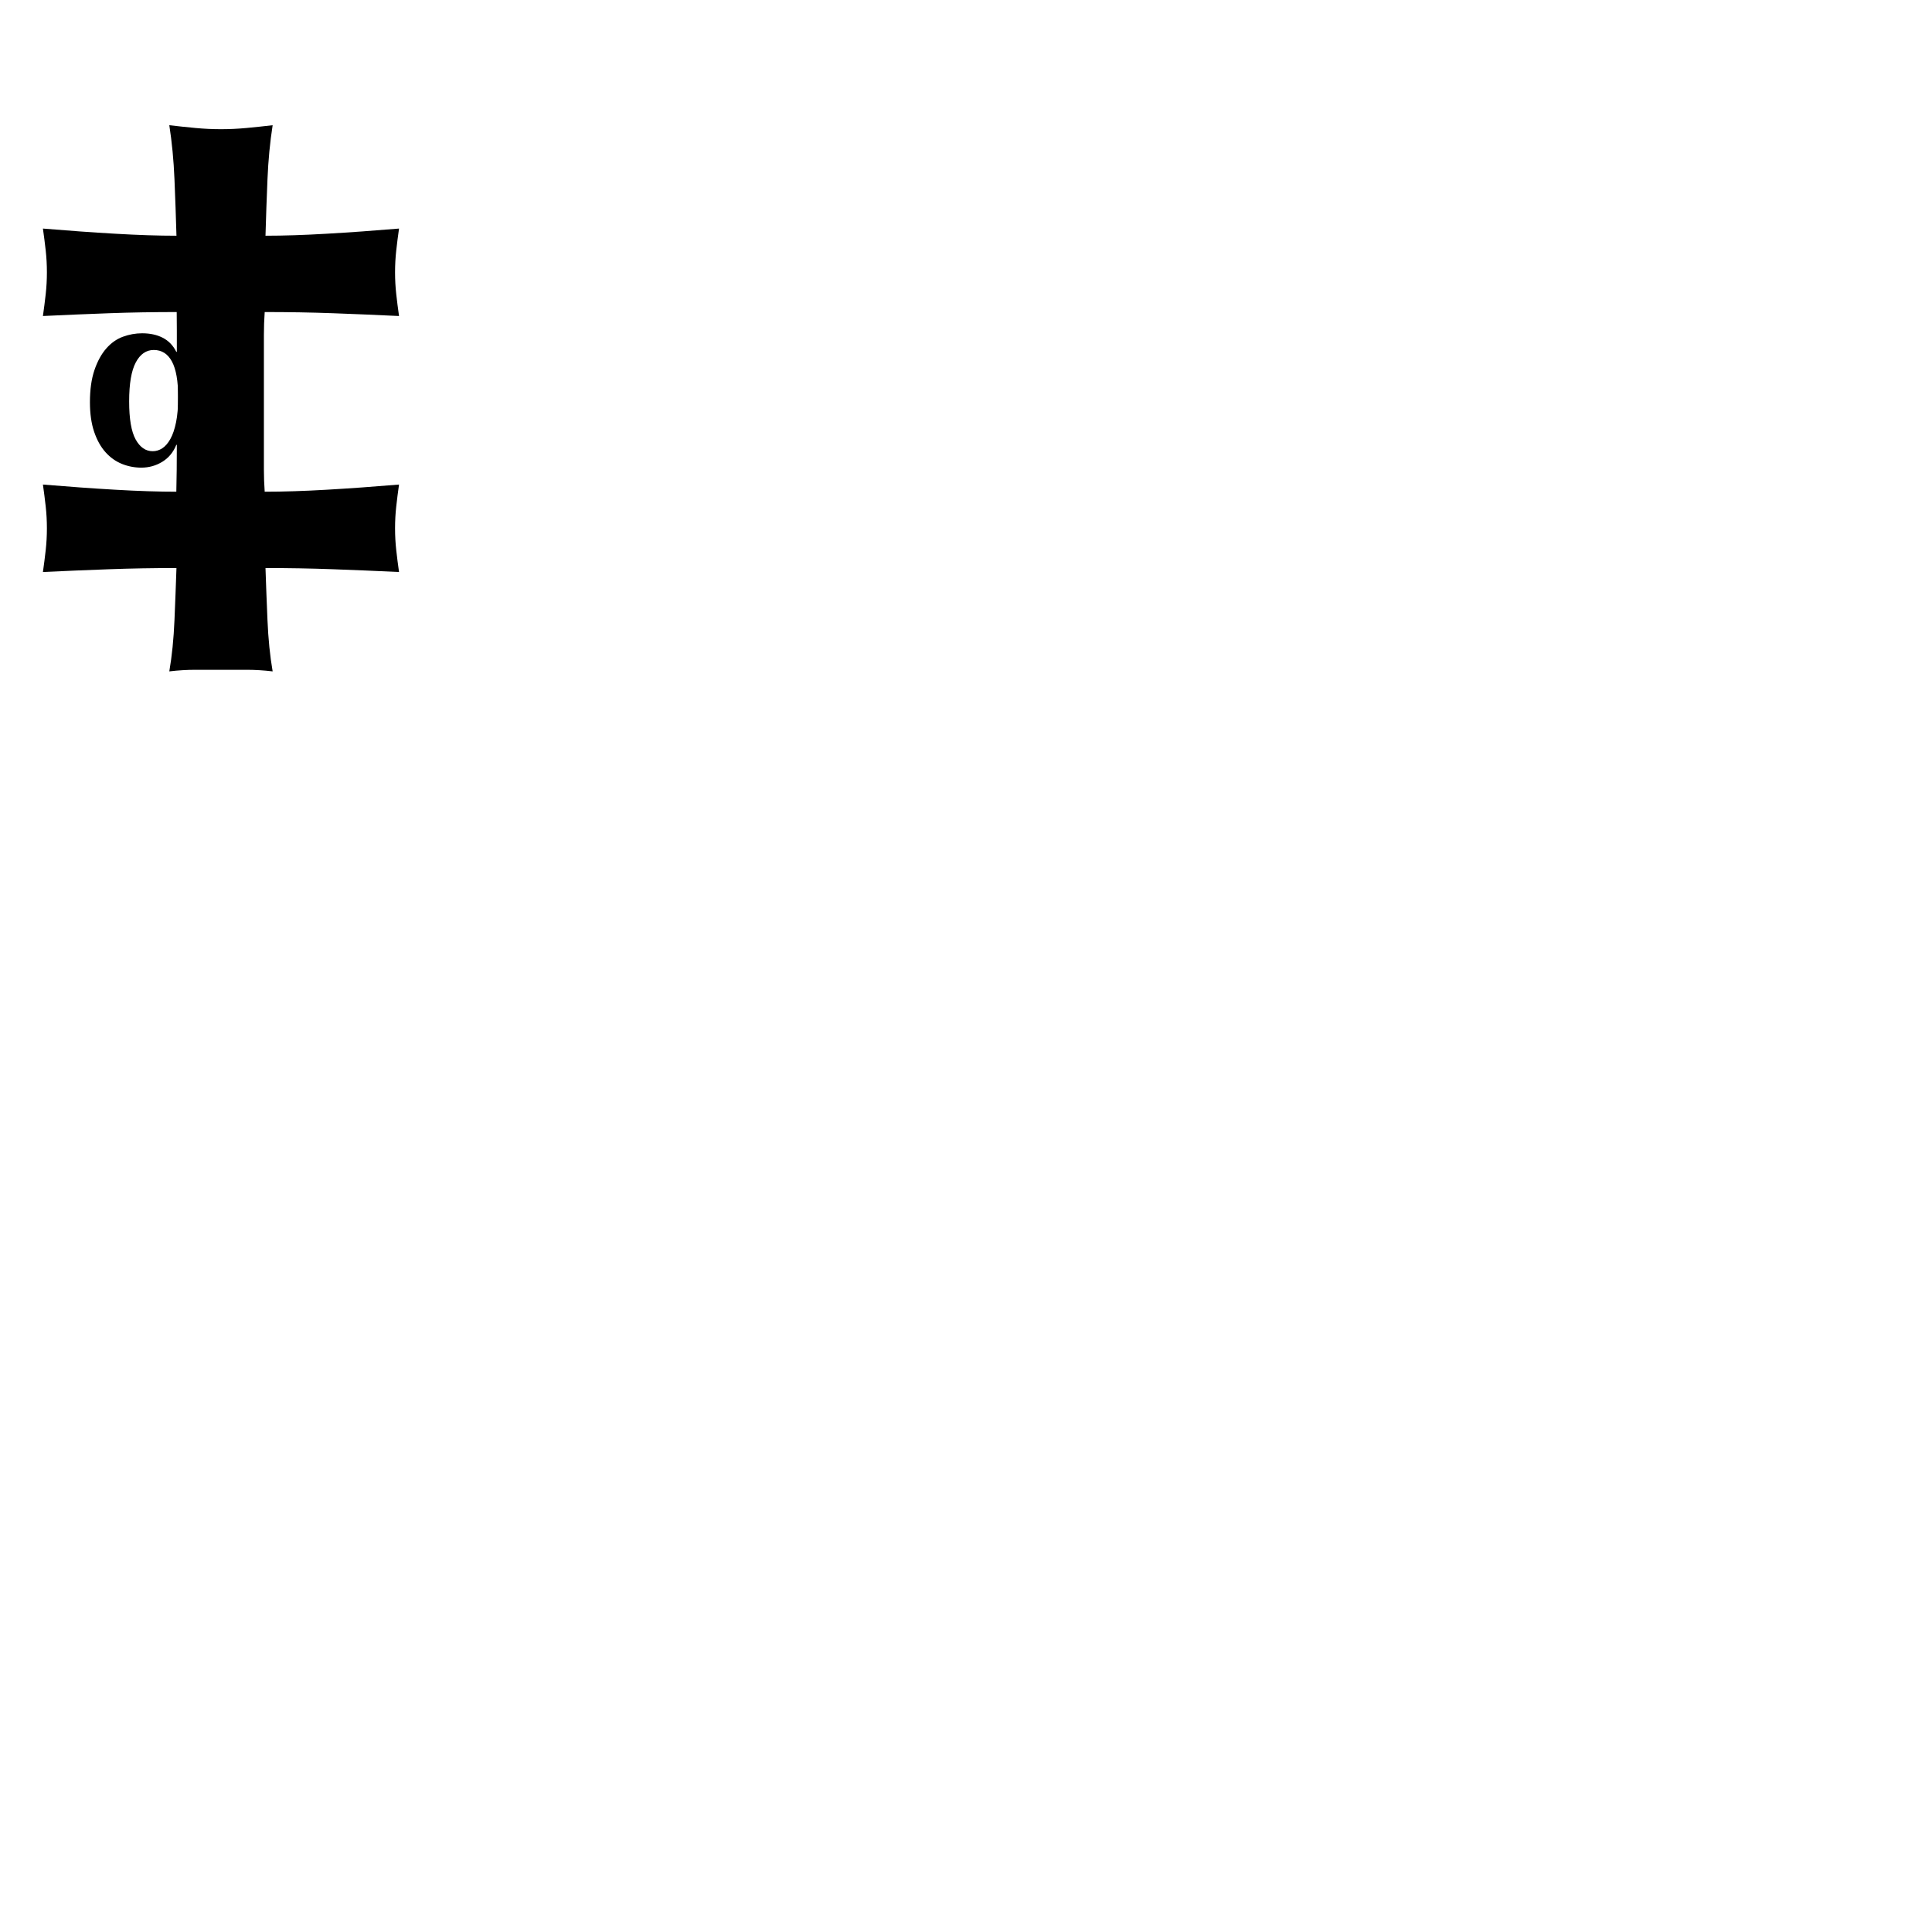
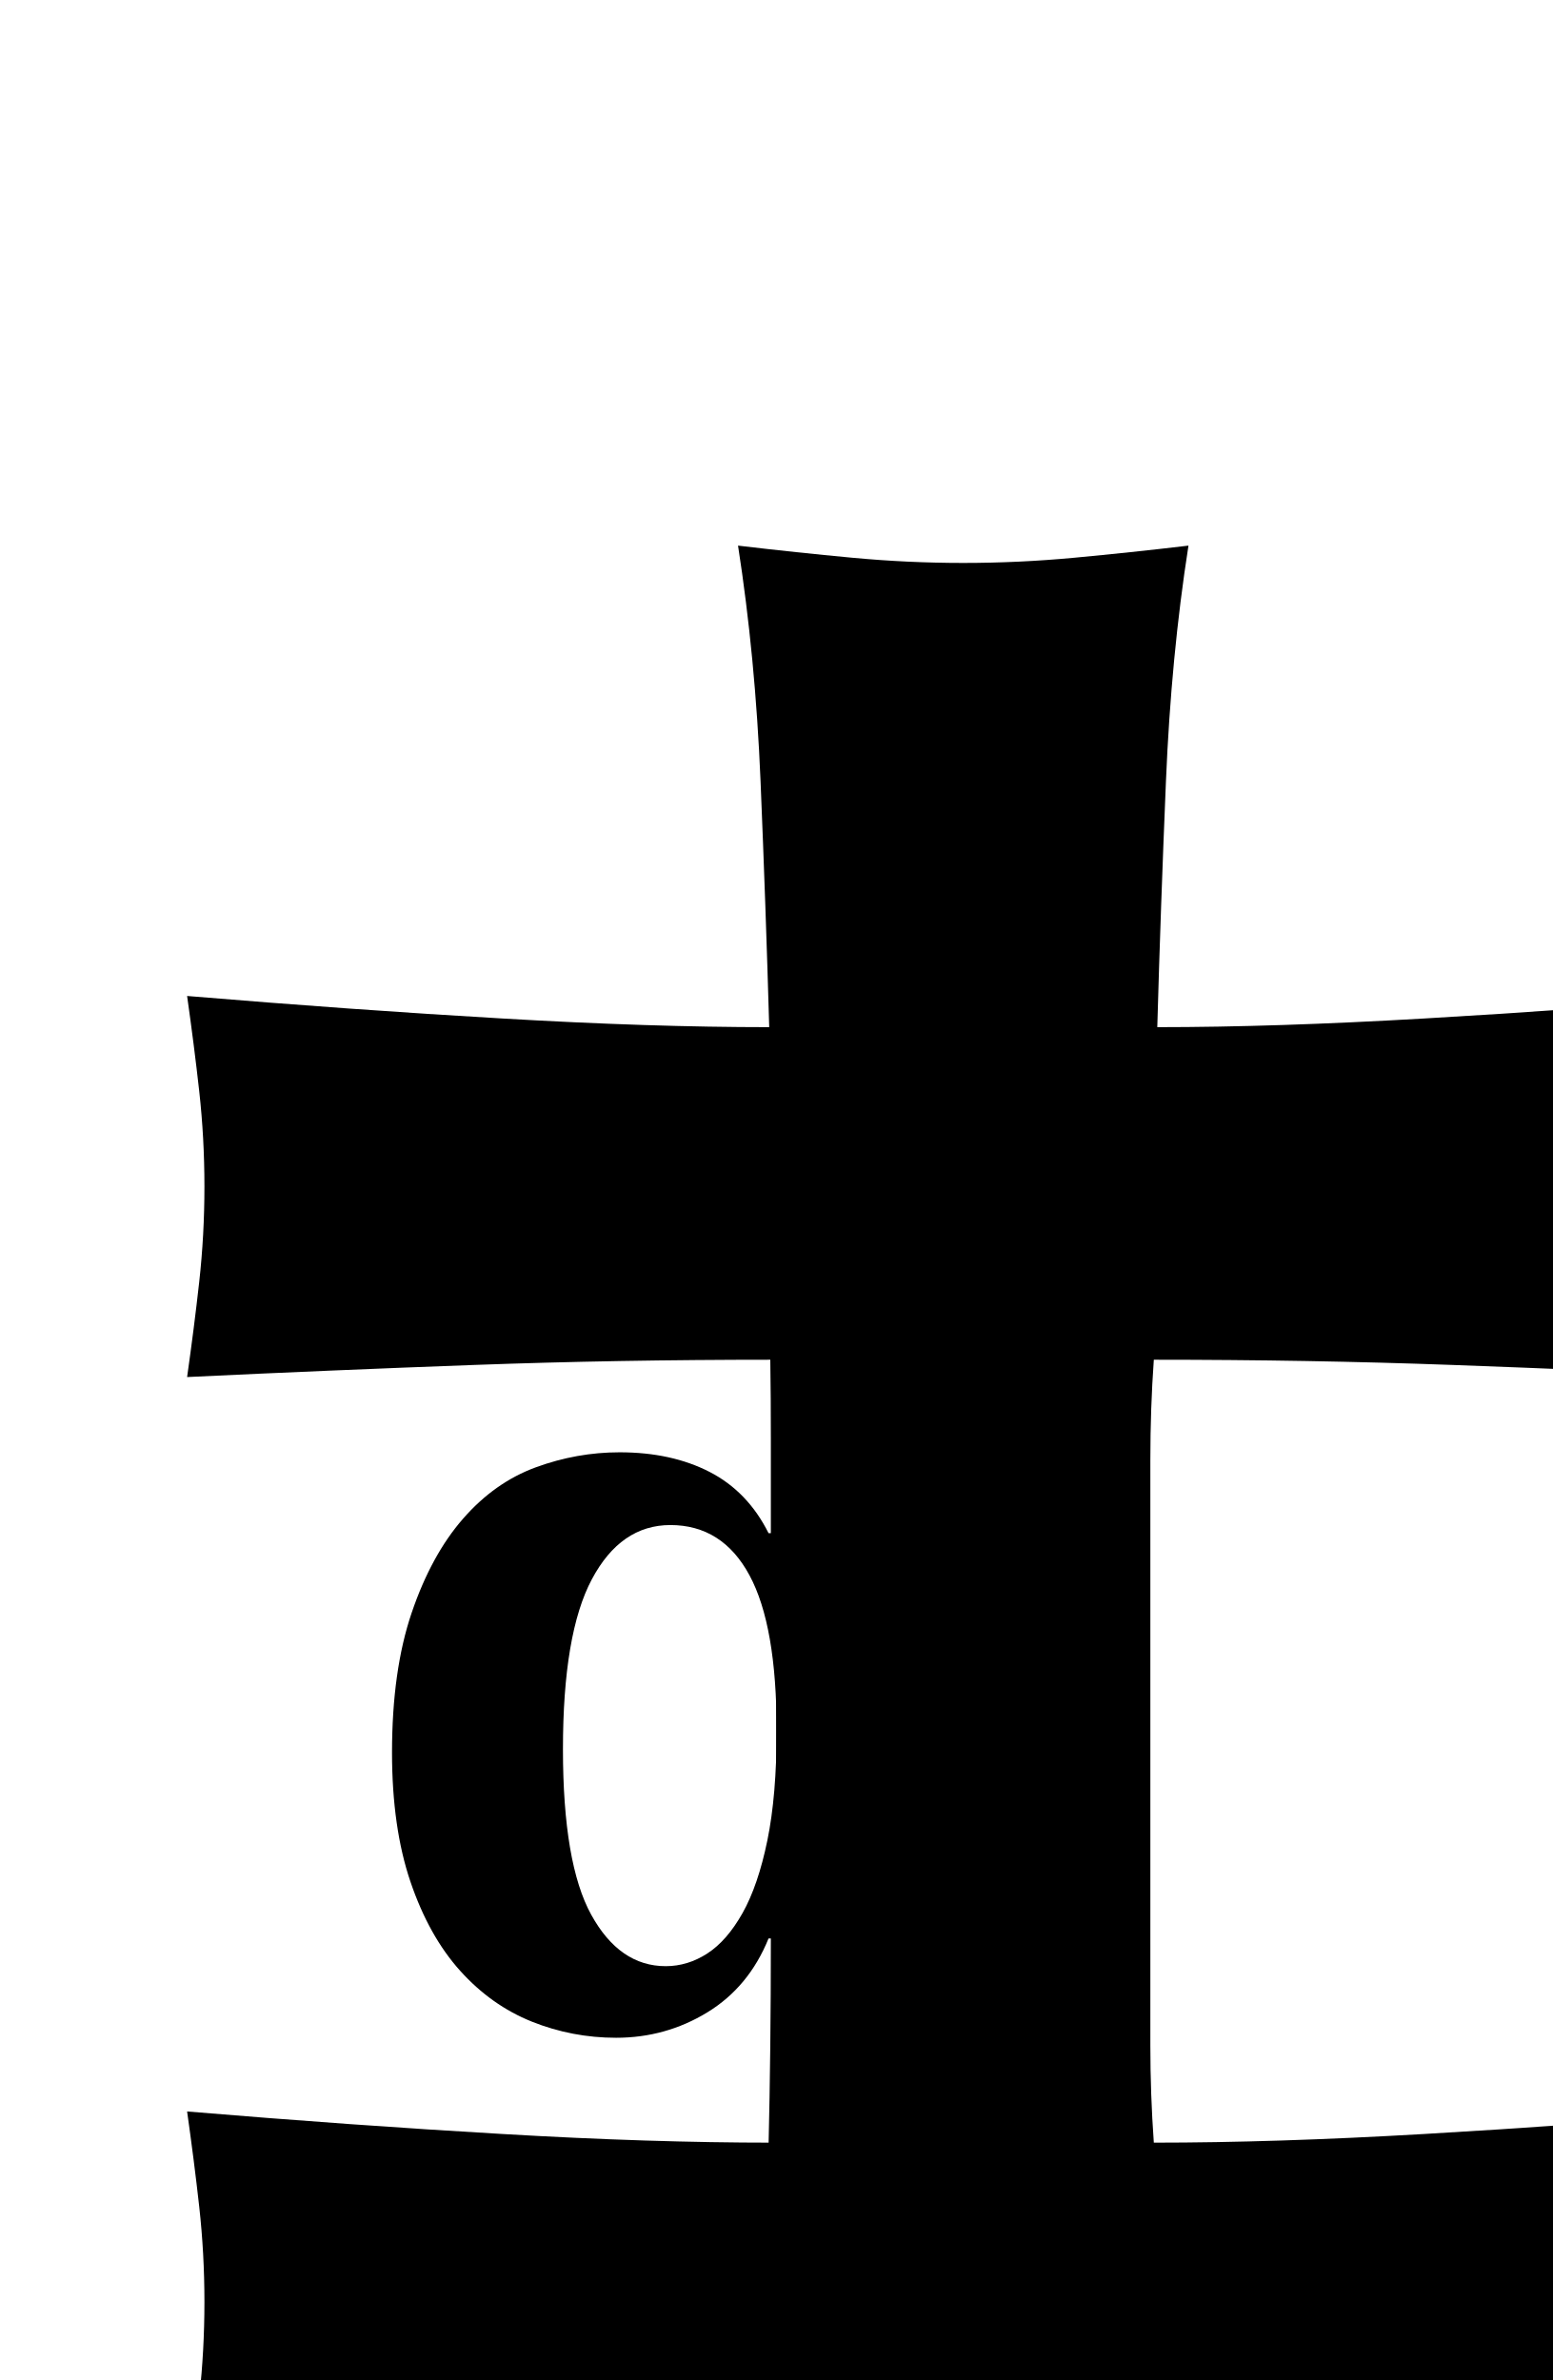
- <svg xmlns="http://www.w3.org/2000/svg" id="Layer_1" data-name="Layer 1" viewBox="0 0 175 174.759">
+ <svg xmlns="http://www.w3.org/2000/svg" id="Layer_1" data-name="Layer 1">
  <defs>
    <style>
      .cls-1 {
        fill: #000;
        stroke-width: 0px;
      }
      .cls-2 {
        fill: #000;
        stroke-width: 0px;
      }
    </style>
  </defs>
  <path class="cls-1" d="M16.128,32.364v-2.016c0-.72-.025-1.415-.072-2.088-2.16,0-4.225.036-6.192.108-1.969.072-3.96.156-5.976.252.095-.671.18-1.332.252-1.98.072-.648.108-1.307.108-1.98,0-.671-.036-1.332-.108-1.98-.072-.648-.157-1.307-.252-1.98,2.304.192,4.487.349,6.552.468,2.063.121,3.912.18,5.544.18-.048-1.68-.108-3.384-.18-5.112-.072-1.728-.229-3.359-.468-4.896.816.097,1.608.18,2.376.252.768.072,1.536.108,2.304.108.767,0,1.536-.036,2.304-.108.768-.072,1.56-.155,2.376-.252-.241,1.537-.396,3.168-.468,4.896-.072,1.728-.133,3.432-.18,5.112,1.631,0,3.48-.06,5.544-.18,2.063-.119,4.248-.275,6.552-.468-.097.673-.18,1.332-.252,1.98-.072.648-.108,1.309-.108,1.98,0,.673.036,1.332.108,1.98.072.648.155,1.309.252,1.98-2.016-.096-4.008-.18-5.976-.252-1.969-.072-4.032-.108-6.192-.108-.048.673-.072,1.368-.072,2.088v12.168c0,.673.024,1.344.072,2.016,1.68,0,3.552-.06,5.616-.18,2.063-.119,4.248-.275,6.552-.468-.097.673-.18,1.332-.252,1.98-.072.648-.108,1.308-.108,1.98,0,.673.036,1.332.108,1.98.072.648.155,1.308.252,1.98-2.016-.096-4.021-.18-6.012-.252-1.992-.072-4.021-.108-6.084-.108.047,1.44.108,3.013.18,4.716.072,1.705.227,3.252.468,4.644-.816-.097-1.608-.144-2.376-.144h-4.608c-.768,0-1.56.047-2.376.144.24-1.392.396-2.939.468-4.644.072-1.703.131-3.276.18-4.716-2.064,0-4.093.036-6.084.108-1.992.072-3.996.156-6.012.252.095-.672.18-1.332.252-1.98.072-.648.108-1.307.108-1.98,0-.672-.036-1.332-.108-1.98-.072-.648-.157-1.307-.252-1.98,2.304.192,4.487.349,6.552.468,2.063.121,3.936.18,5.616.18.047-.672.072-1.343.072-2.016v-10.152Z" />
  <path class="cls-2" d="M12.802,42.352c-.608,0-1.192-.112-1.752-.336-.56-.225-1.056-.576-1.488-1.056-.432-.48-.776-1.096-1.032-1.848s-.384-1.648-.384-2.688c0-1.136.136-2.104.408-2.904.272-.8.628-1.452,1.068-1.956.44-.504.944-.86,1.512-1.068.568-.208,1.148-.312,1.74-.312.72,0,1.344.136,1.872.408.528.272.936.696,1.224,1.272h.048v-1.944c0-.56-.003-1.132-.012-1.716-.008-.584-.02-1.14-.036-1.668-.016-.528-.036-1-.06-1.416s-.052-.728-.084-.936c.208.032.472.06.792.084.32.024.656.036,1.008.036s.688-.012,1.008-.036c.32-.024.584-.052.792-.084-.032.672-.06,1.336-.084,1.992-.024.656-.044,1.32-.06,1.992-.016.672-.028,1.352-.036,2.04-.008.688-.012,1.424-.012,2.208v7.872c0,1.568.016,3.008.048,4.32.032,1.312.08,2.64.144,3.984-.208-.032-.472-.06-.792-.084-.32-.024-.656-.036-1.008-.036s-.688.012-1.008.036c-.32.024-.584.052-.792.084.064-1.344.112-2.672.144-3.984.032-1.312.048-2.752.048-4.32h-.048c-.272.672-.696,1.184-1.272,1.536s-1.208.528-1.896.528ZM11.698,36.352c0,1.584.196,2.732.588,3.444.393.712.908,1.068,1.548,1.068.304,0,.592-.088.864-.264.272-.176.516-.456.732-.84.216-.384.388-.888.516-1.512.128-.624.192-1.384.192-2.28,0-1.456-.188-2.532-.564-3.228-.375-.696-.924-1.044-1.644-1.044-.688,0-1.232.376-1.632,1.128s-.6,1.928-.6,3.528Z" />
</svg>
